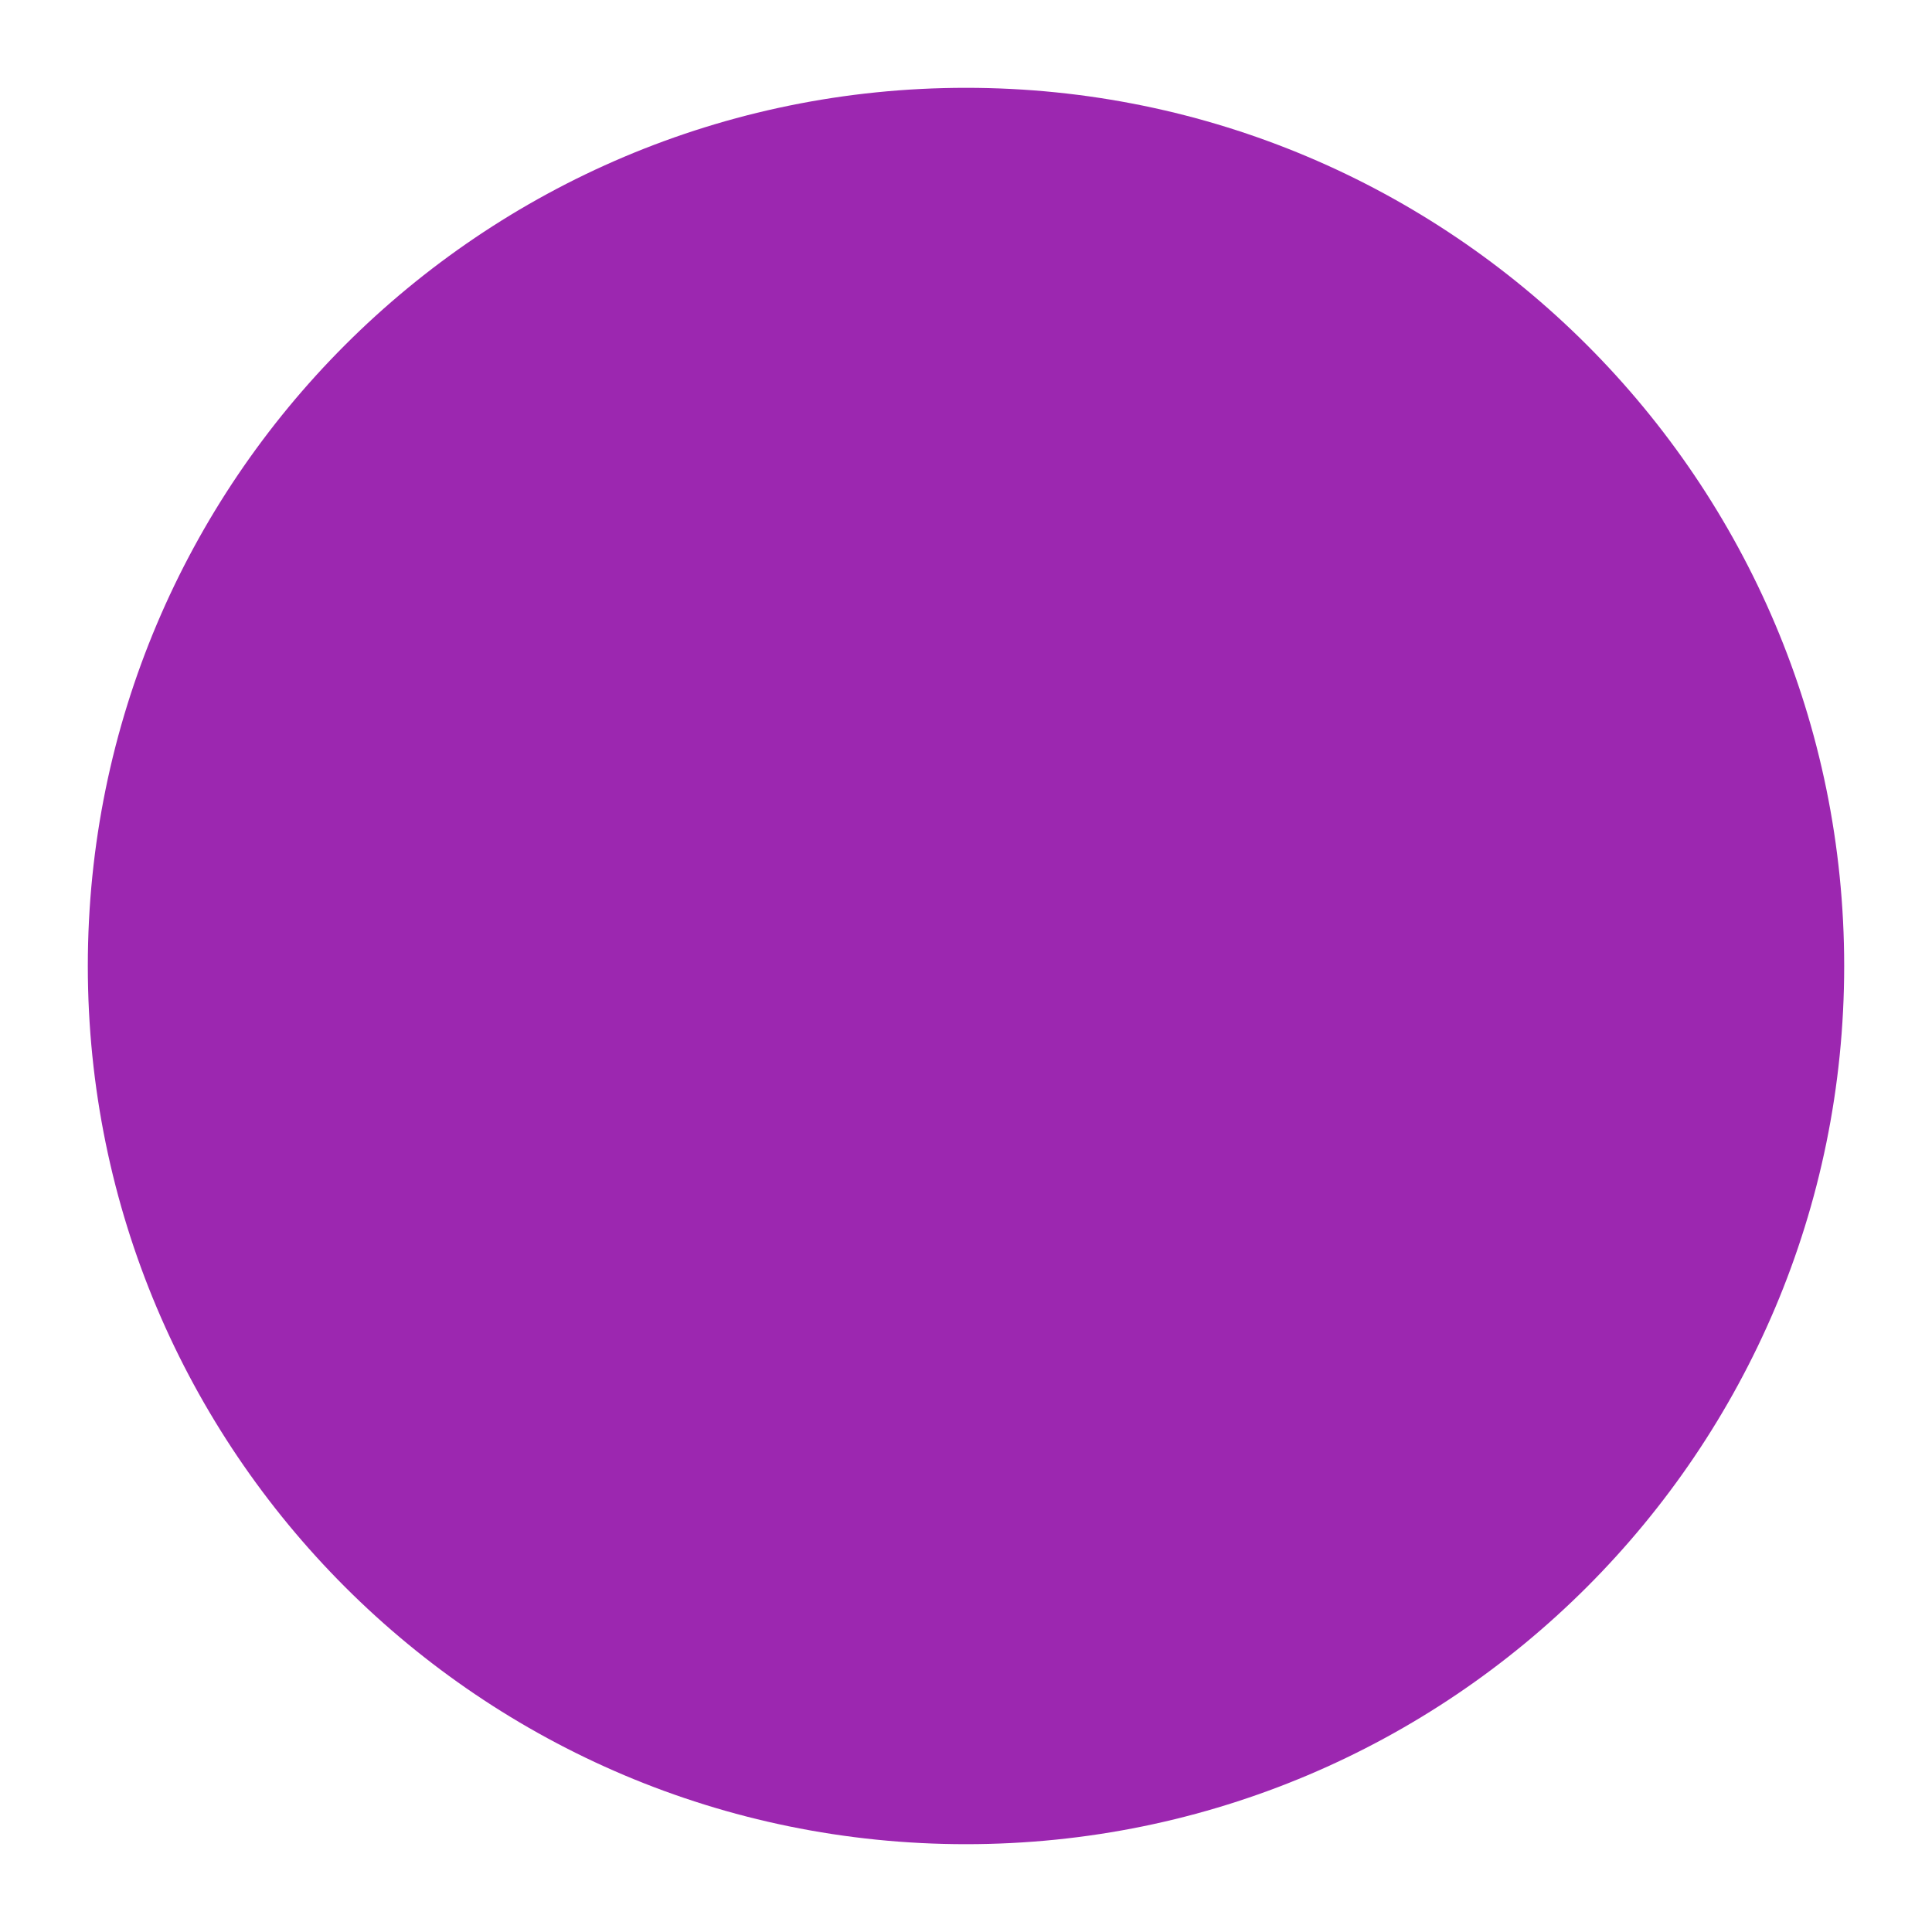
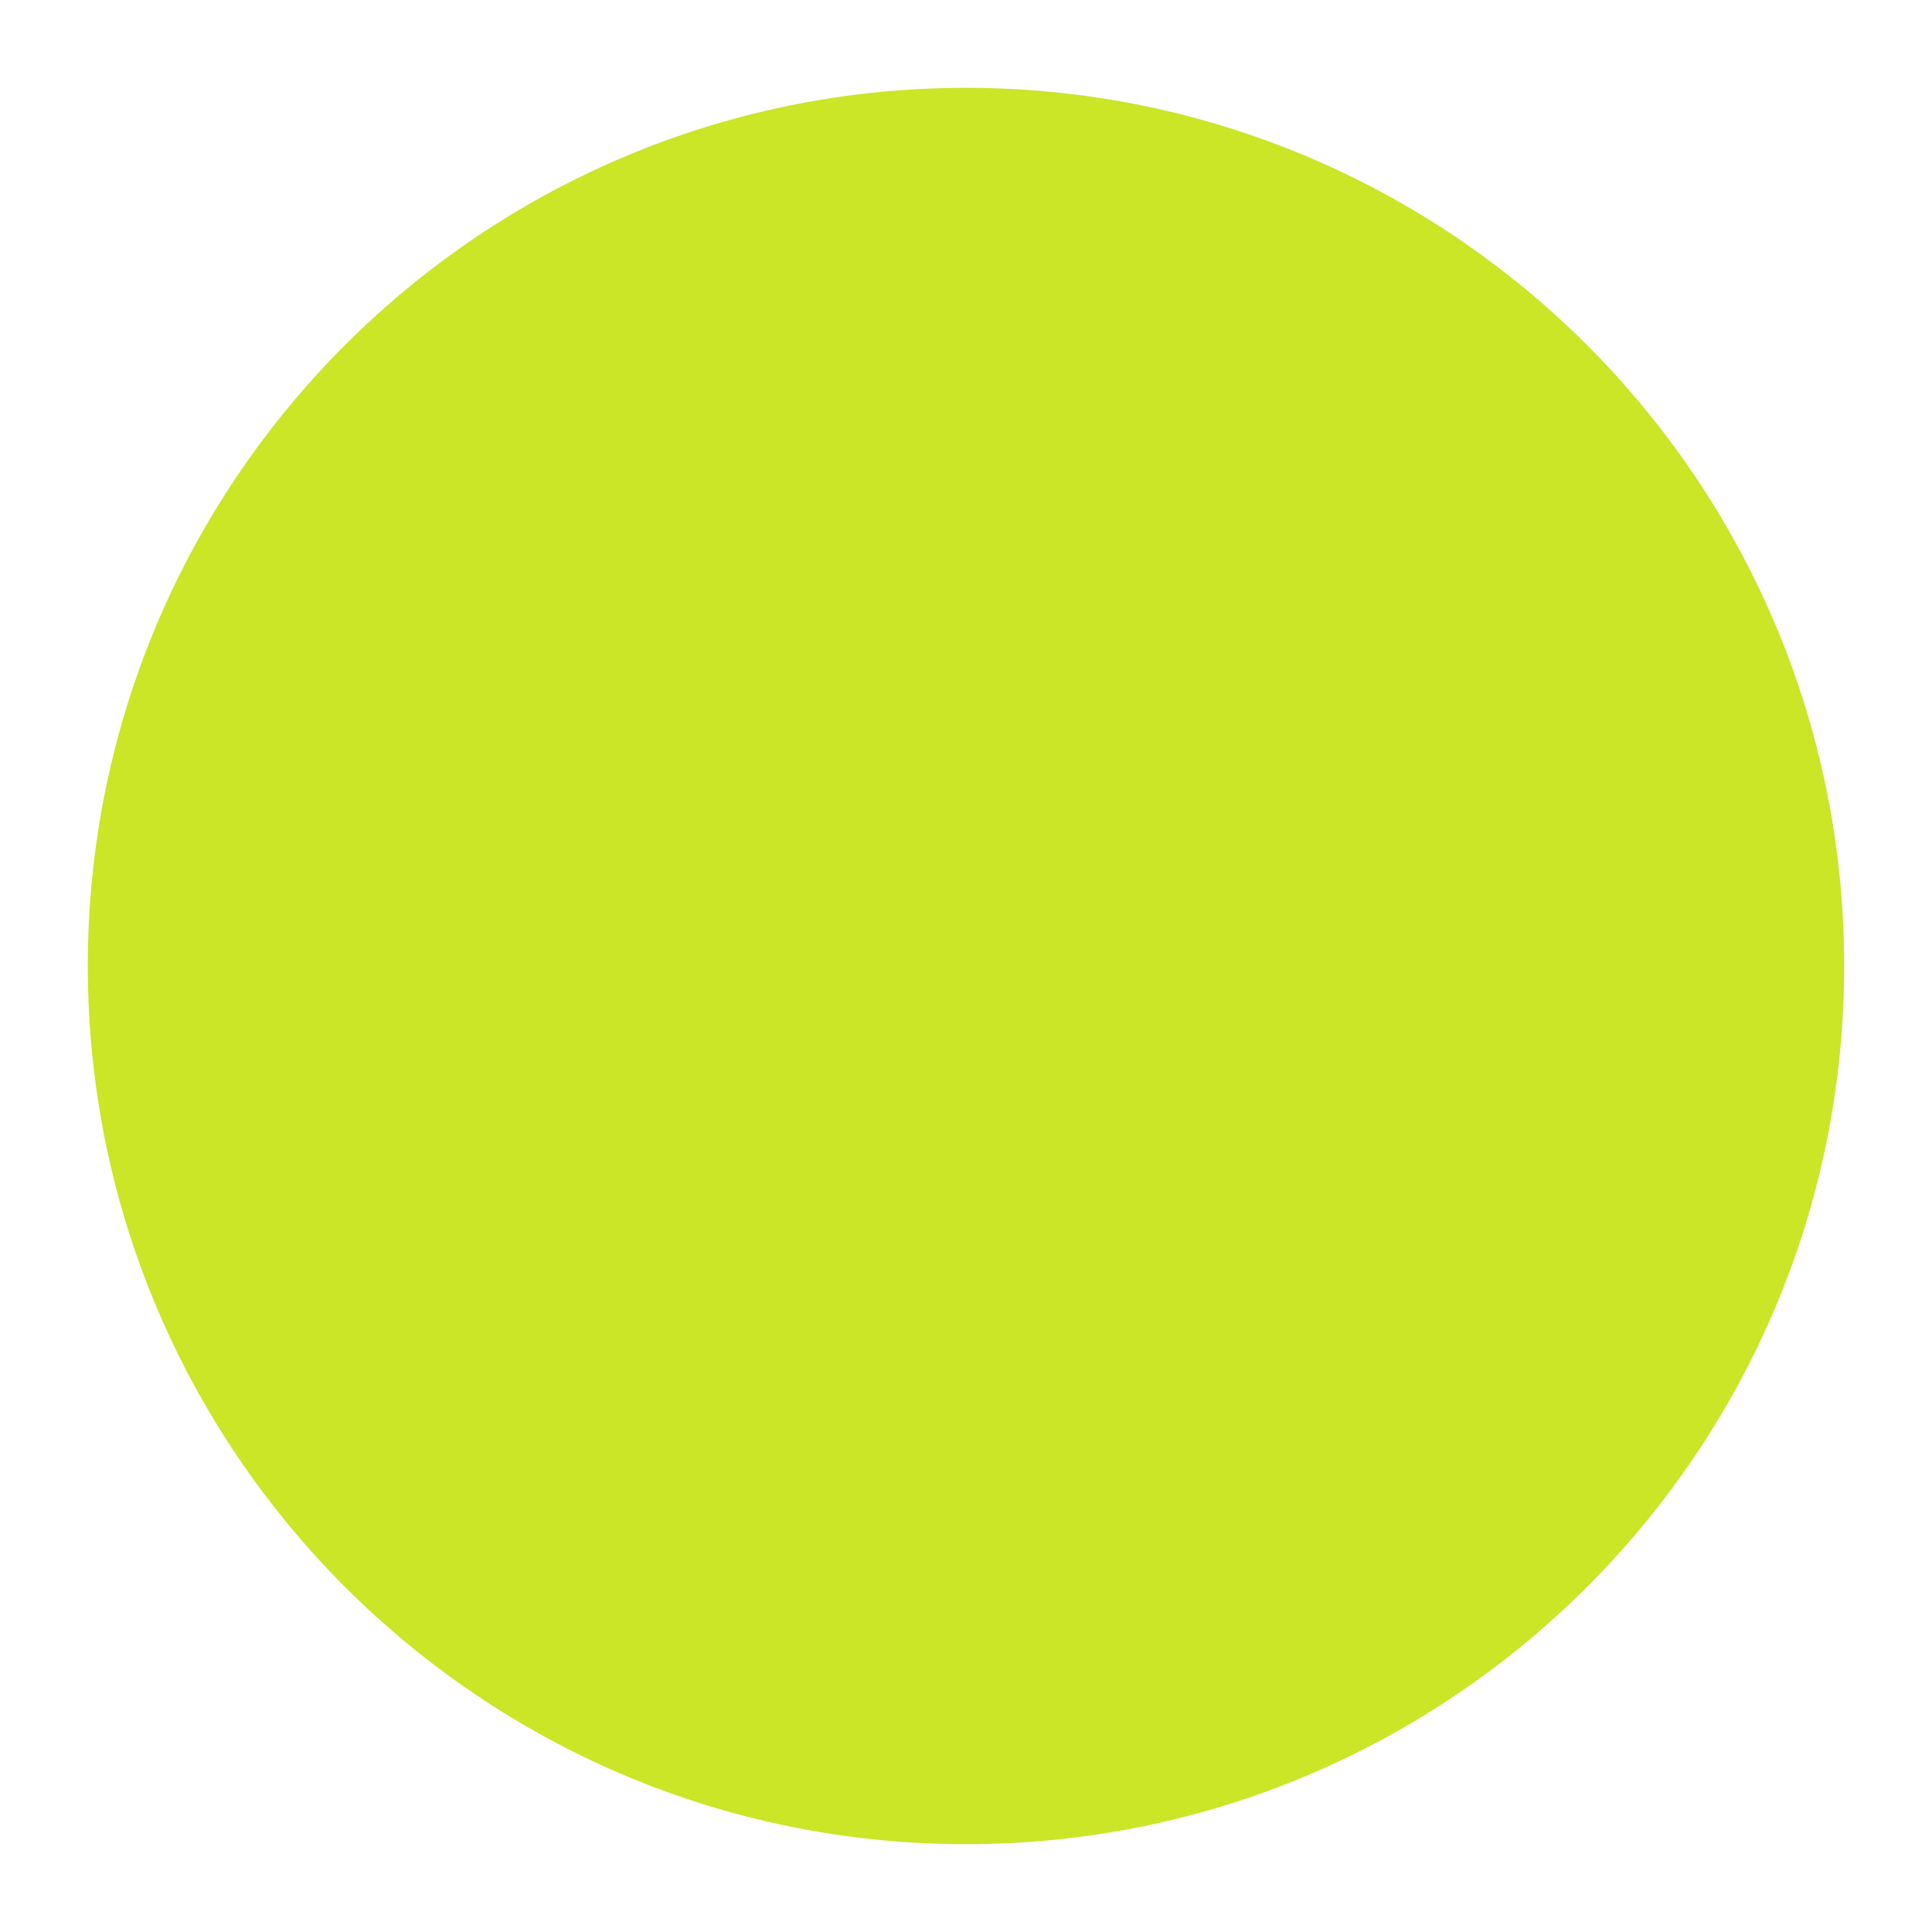
<svg xmlns="http://www.w3.org/2000/svg" id="Layer_1" data-name="Layer 1" viewBox="0 0 110 110">
  <defs>
-     <style>.cls-1{fill:#9c27b0;}</style>
+     <style>.cls-1{fill:#cbe527;}</style>
  </defs>
  <circle class="cls-1" cx="55" cy="55" r="50" />
</svg>
